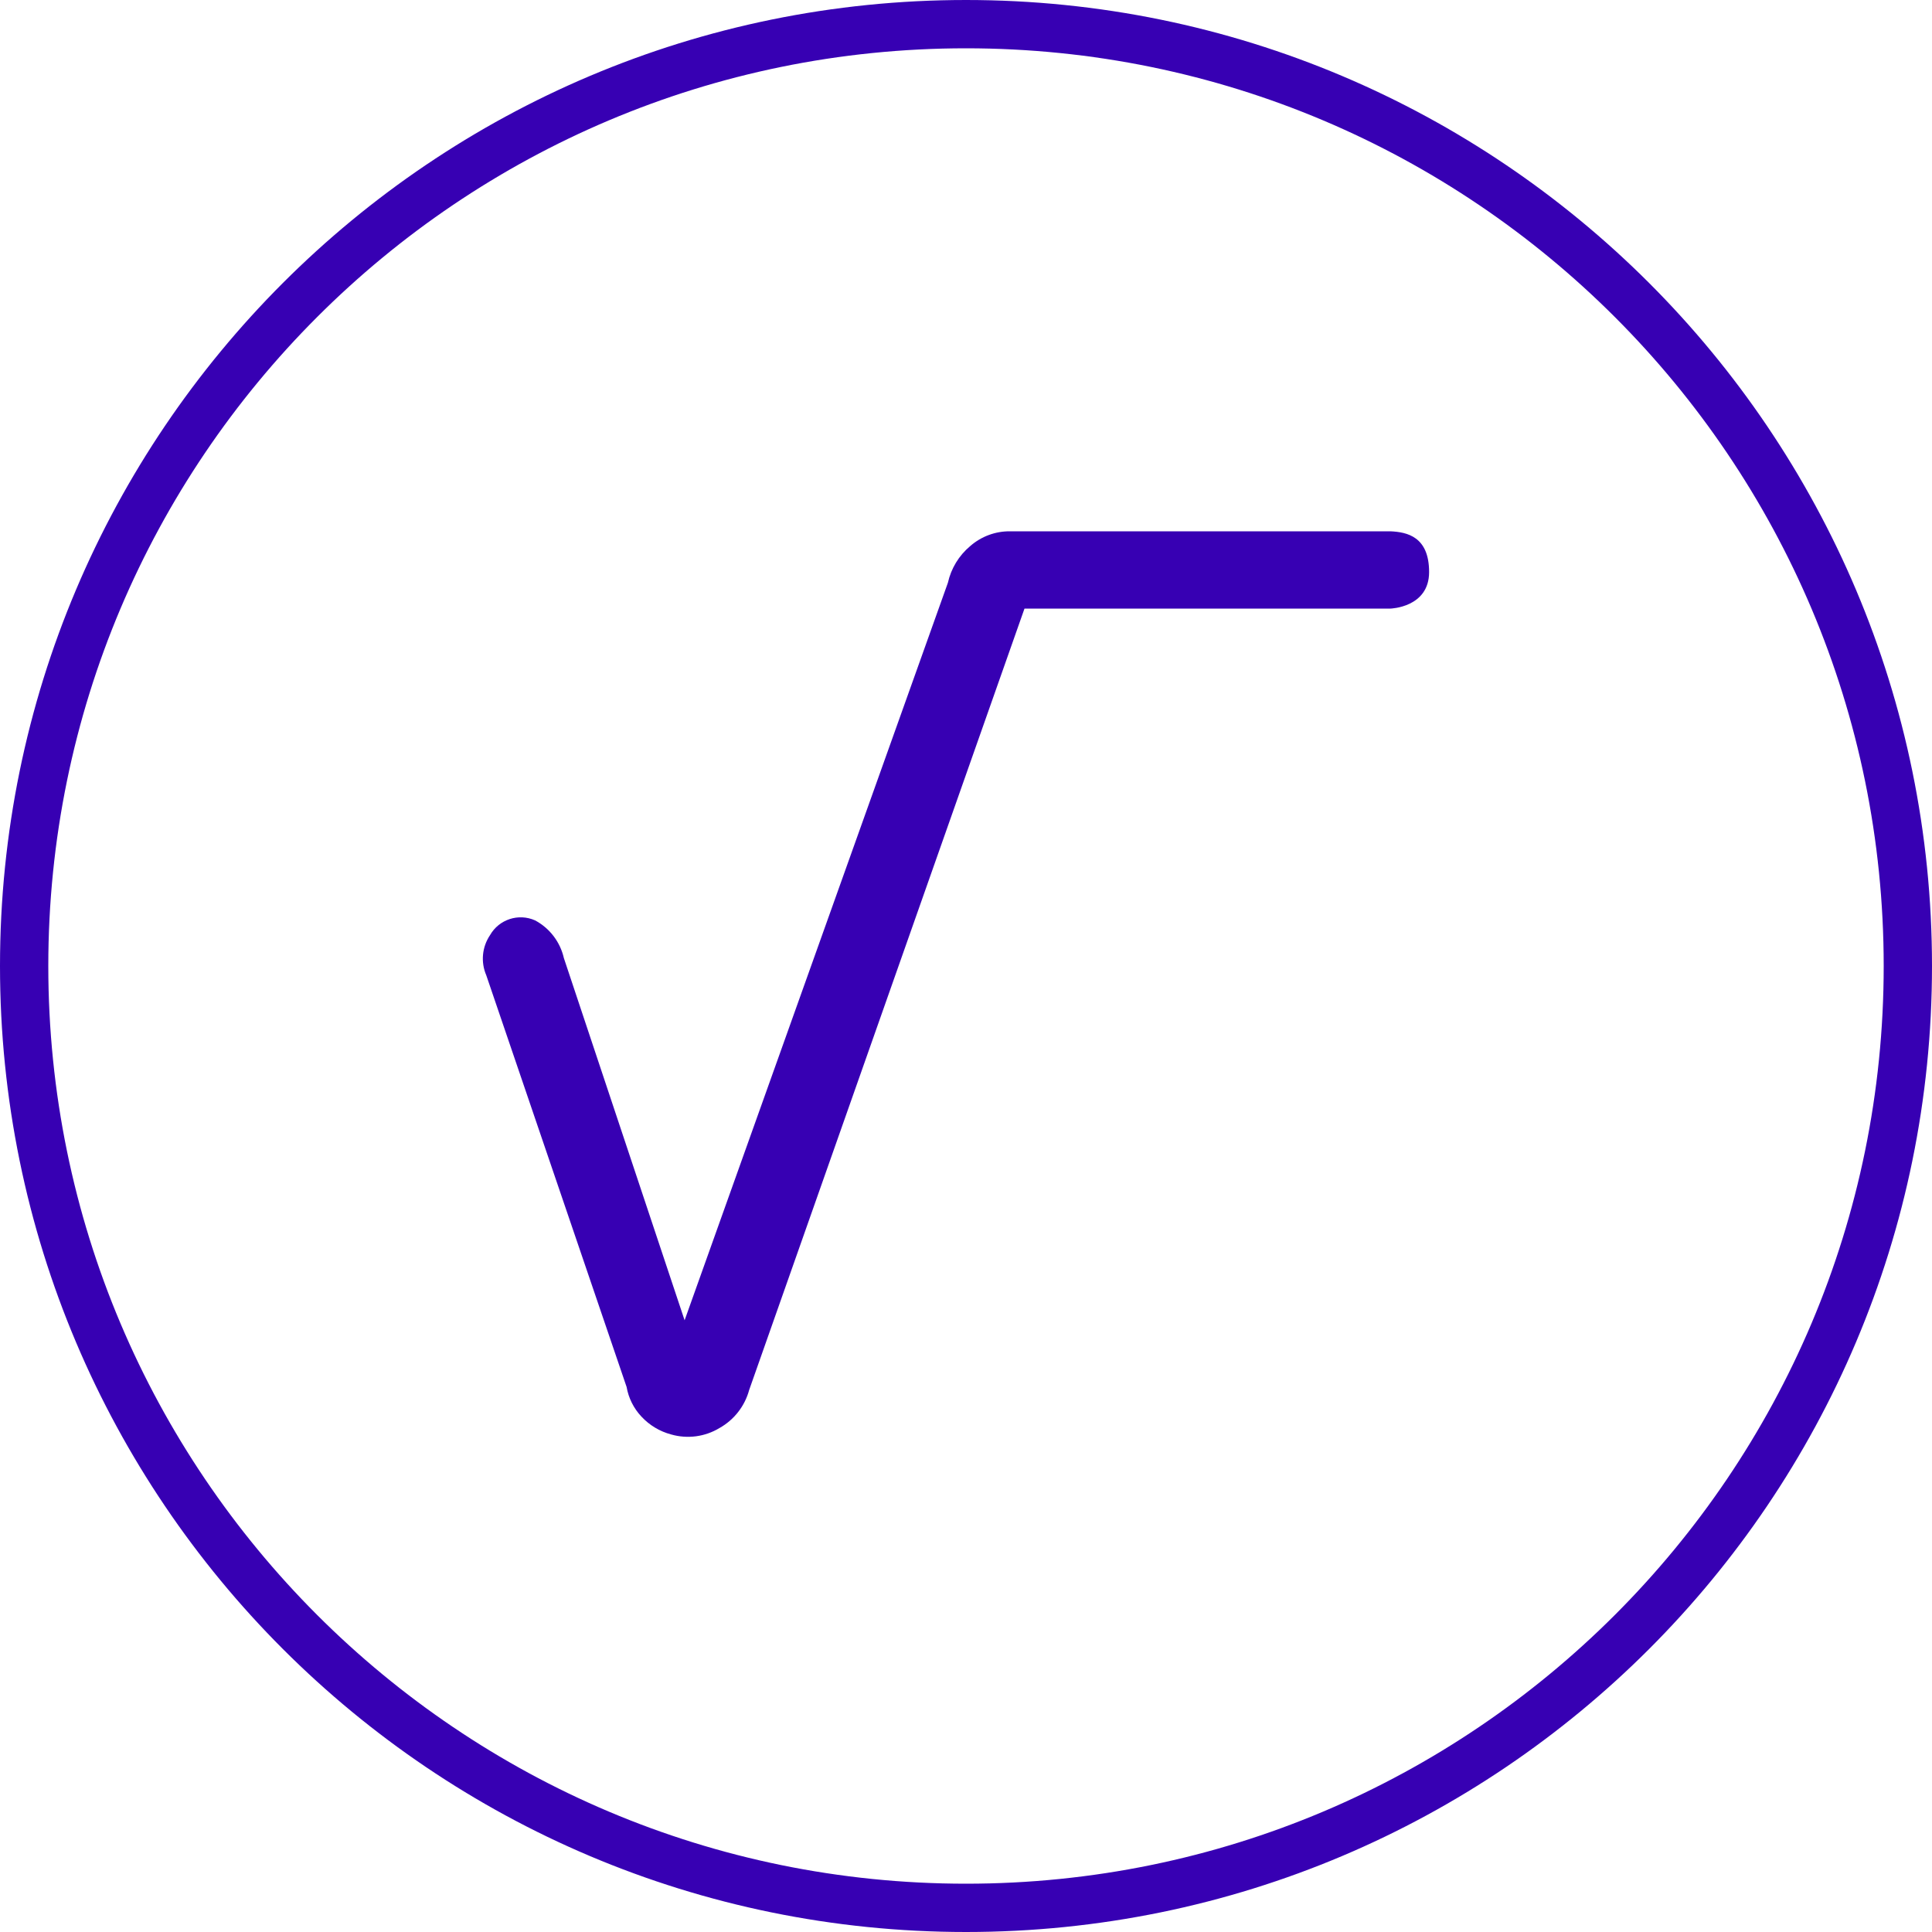
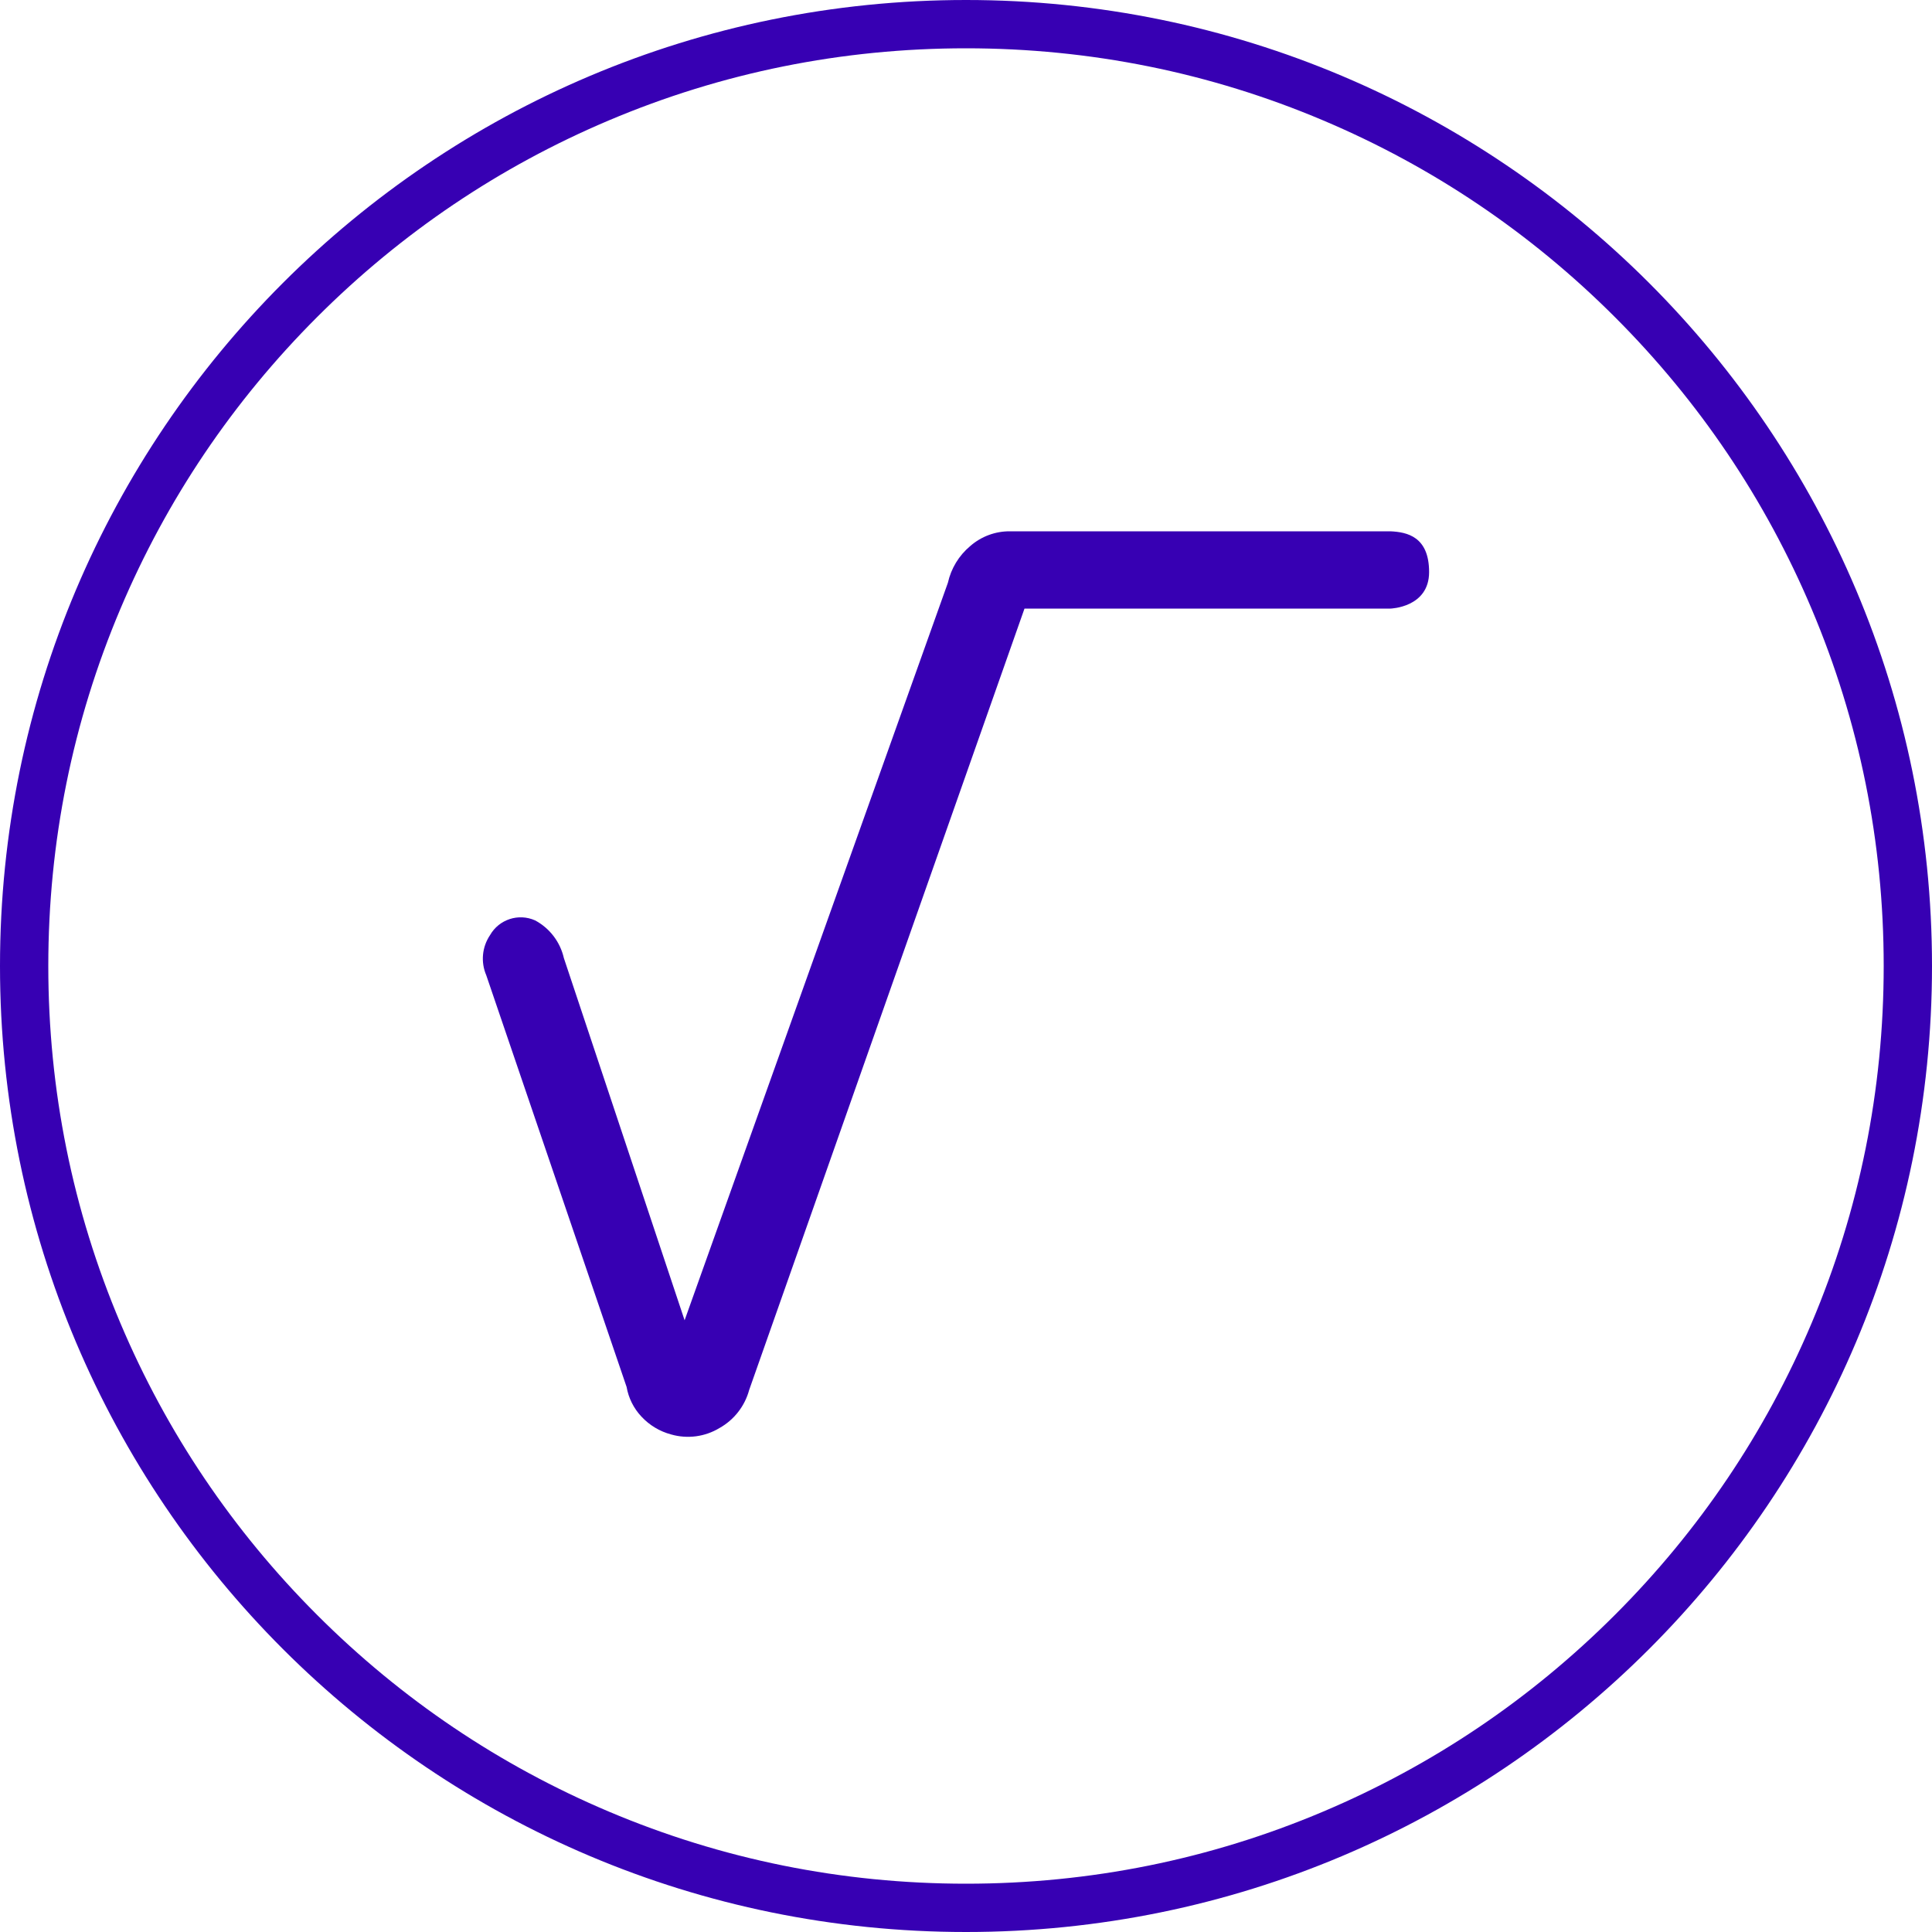
<svg xmlns="http://www.w3.org/2000/svg" width="40" height="40" viewBox="0 0 40 40">
  <g id="root" transform="translate(-63 -673)">
-     <g id="Ellipse_12" data-name="Ellipse 12" transform="translate(63 673)" fill="rgba(255,255,255,0)" stroke="#3700b3" stroke-width="1">
-       <circle cx="20" cy="20" r="20" stroke="none" />
-       <circle cx="20" cy="20" r="19.5" fill="none" />
+     <g id="Path_5" data-name="Path 5" transform="translate(63 673)" fill="rgba(255,255,255,0)">
+       <path d="M 20 1 C 17.435 1 14.946 1.502 12.605 2.493 C 10.342 3.45 8.31 4.82 6.565 6.565 C 4.82 8.31 3.45 10.342 2.493 12.605 C 1.502 14.946 1 17.435 1 20 C 1 22.565 1.502 25.054 2.493 27.395 C 3.45 29.658 4.82 31.69 6.565 33.435 C 8.31 35.18 10.342 36.55 12.605 37.507 C 14.946 38.498 17.435 39 20 39 C 22.565 39 25.054 38.498 27.395 37.507 C 29.658 36.55 31.69 35.18 33.435 33.435 C 35.18 31.69 36.55 29.658 37.507 27.395 C 38.498 25.054 39 22.565 39 20 C 39 17.435 38.498 14.946 37.507 12.605 C 36.55 10.342 35.18 8.31 33.435 6.565 C 31.69 4.82 29.658 3.45 27.395 2.493 C 25.054 1.502 22.565 1 20 1 M 20 0 C 31.046 0 40 8.954 40 20 C 40 31.046 31.046 40 20 40 C 8.954 40 0 31.046 0 20 C 0 8.954 8.954 0 20 0 Z" stroke="none" fill="#3700b3" />
    </g>
    <path id="root-2" data-name="root" d="M19.709,1.6H12.132l-5.7,16.177a1.29,1.29,0,0,1-.615.789,1.262,1.262,0,0,1-1,.133,1.291,1.291,0,0,1-.615-.369,1.193,1.193,0,0,1-.308-.615L.988,9.19a.87.87,0,0,1,.078-.828A.731.731,0,0,1,2,8.056a1.183,1.183,0,0,1,.595.779l2.5,7.5L10.546,1.066a1.382,1.382,0,0,1,.461-.759A1.234,1.234,0,0,1,11.837,0h7.872c.343.016.8.109.8.844S19.709,1.6,19.709,1.6Z" transform="translate(72.079 684)" fill="#3700b3" />
  </g>
</svg>
